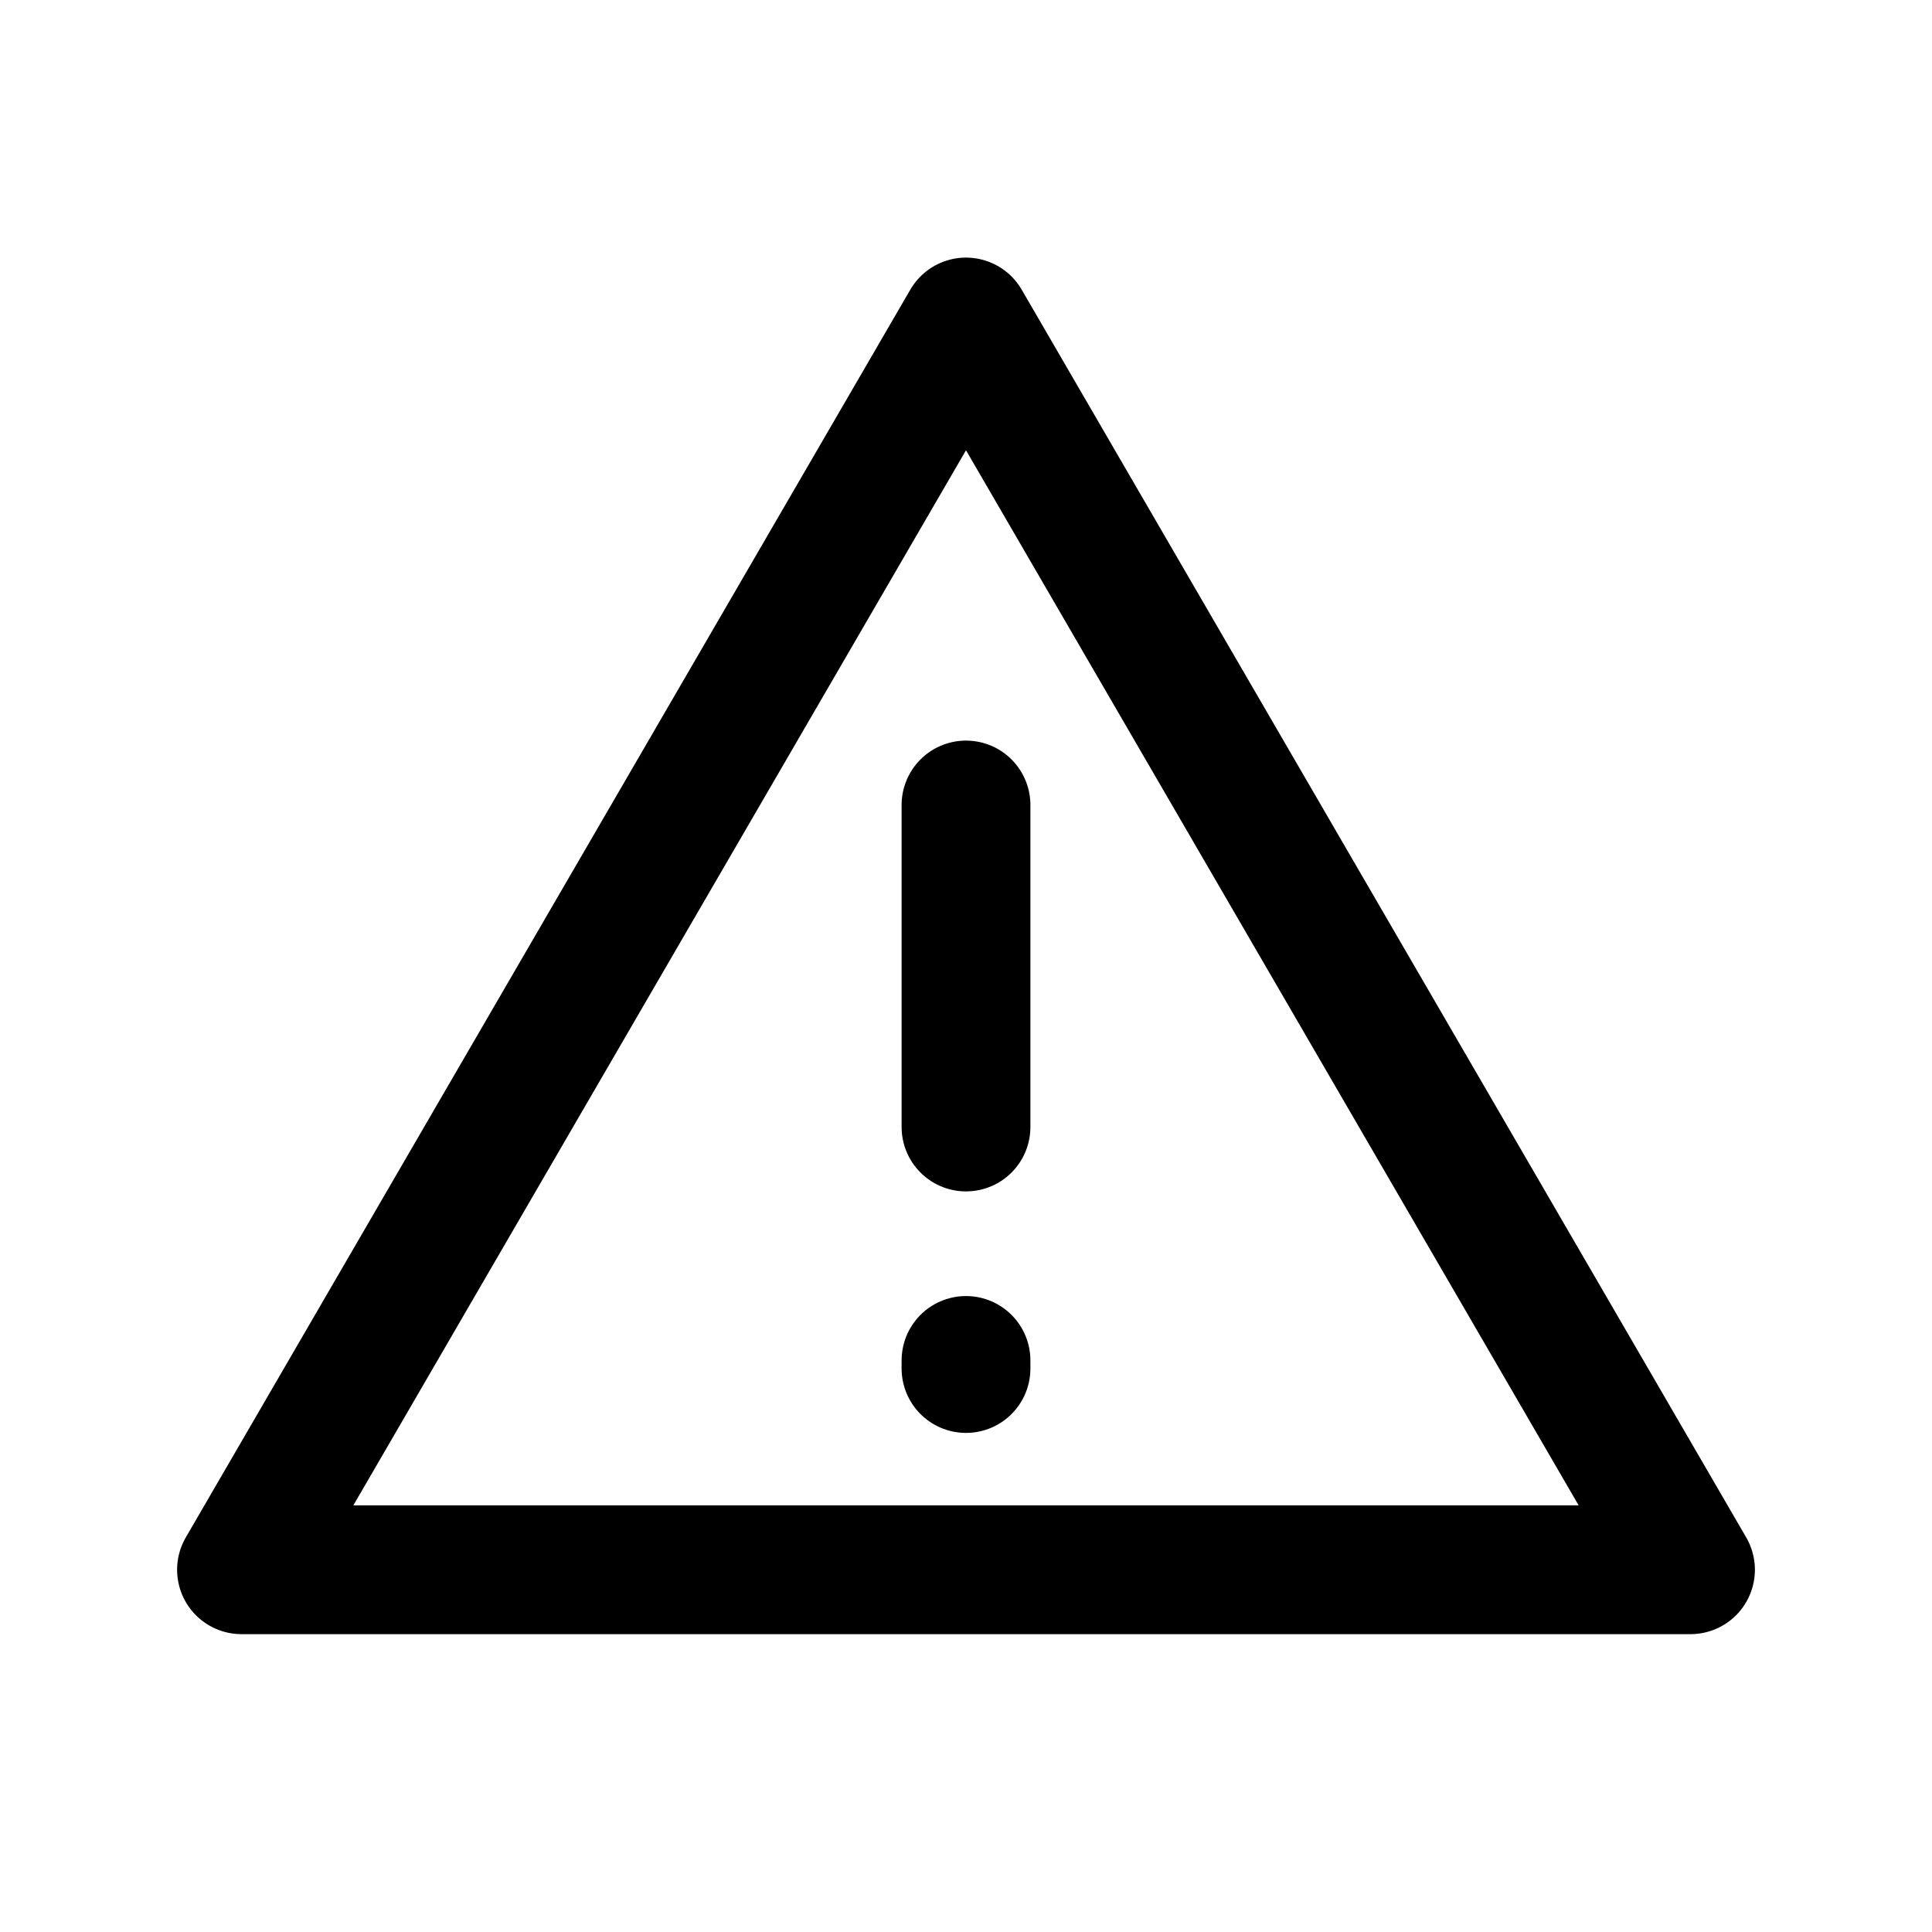
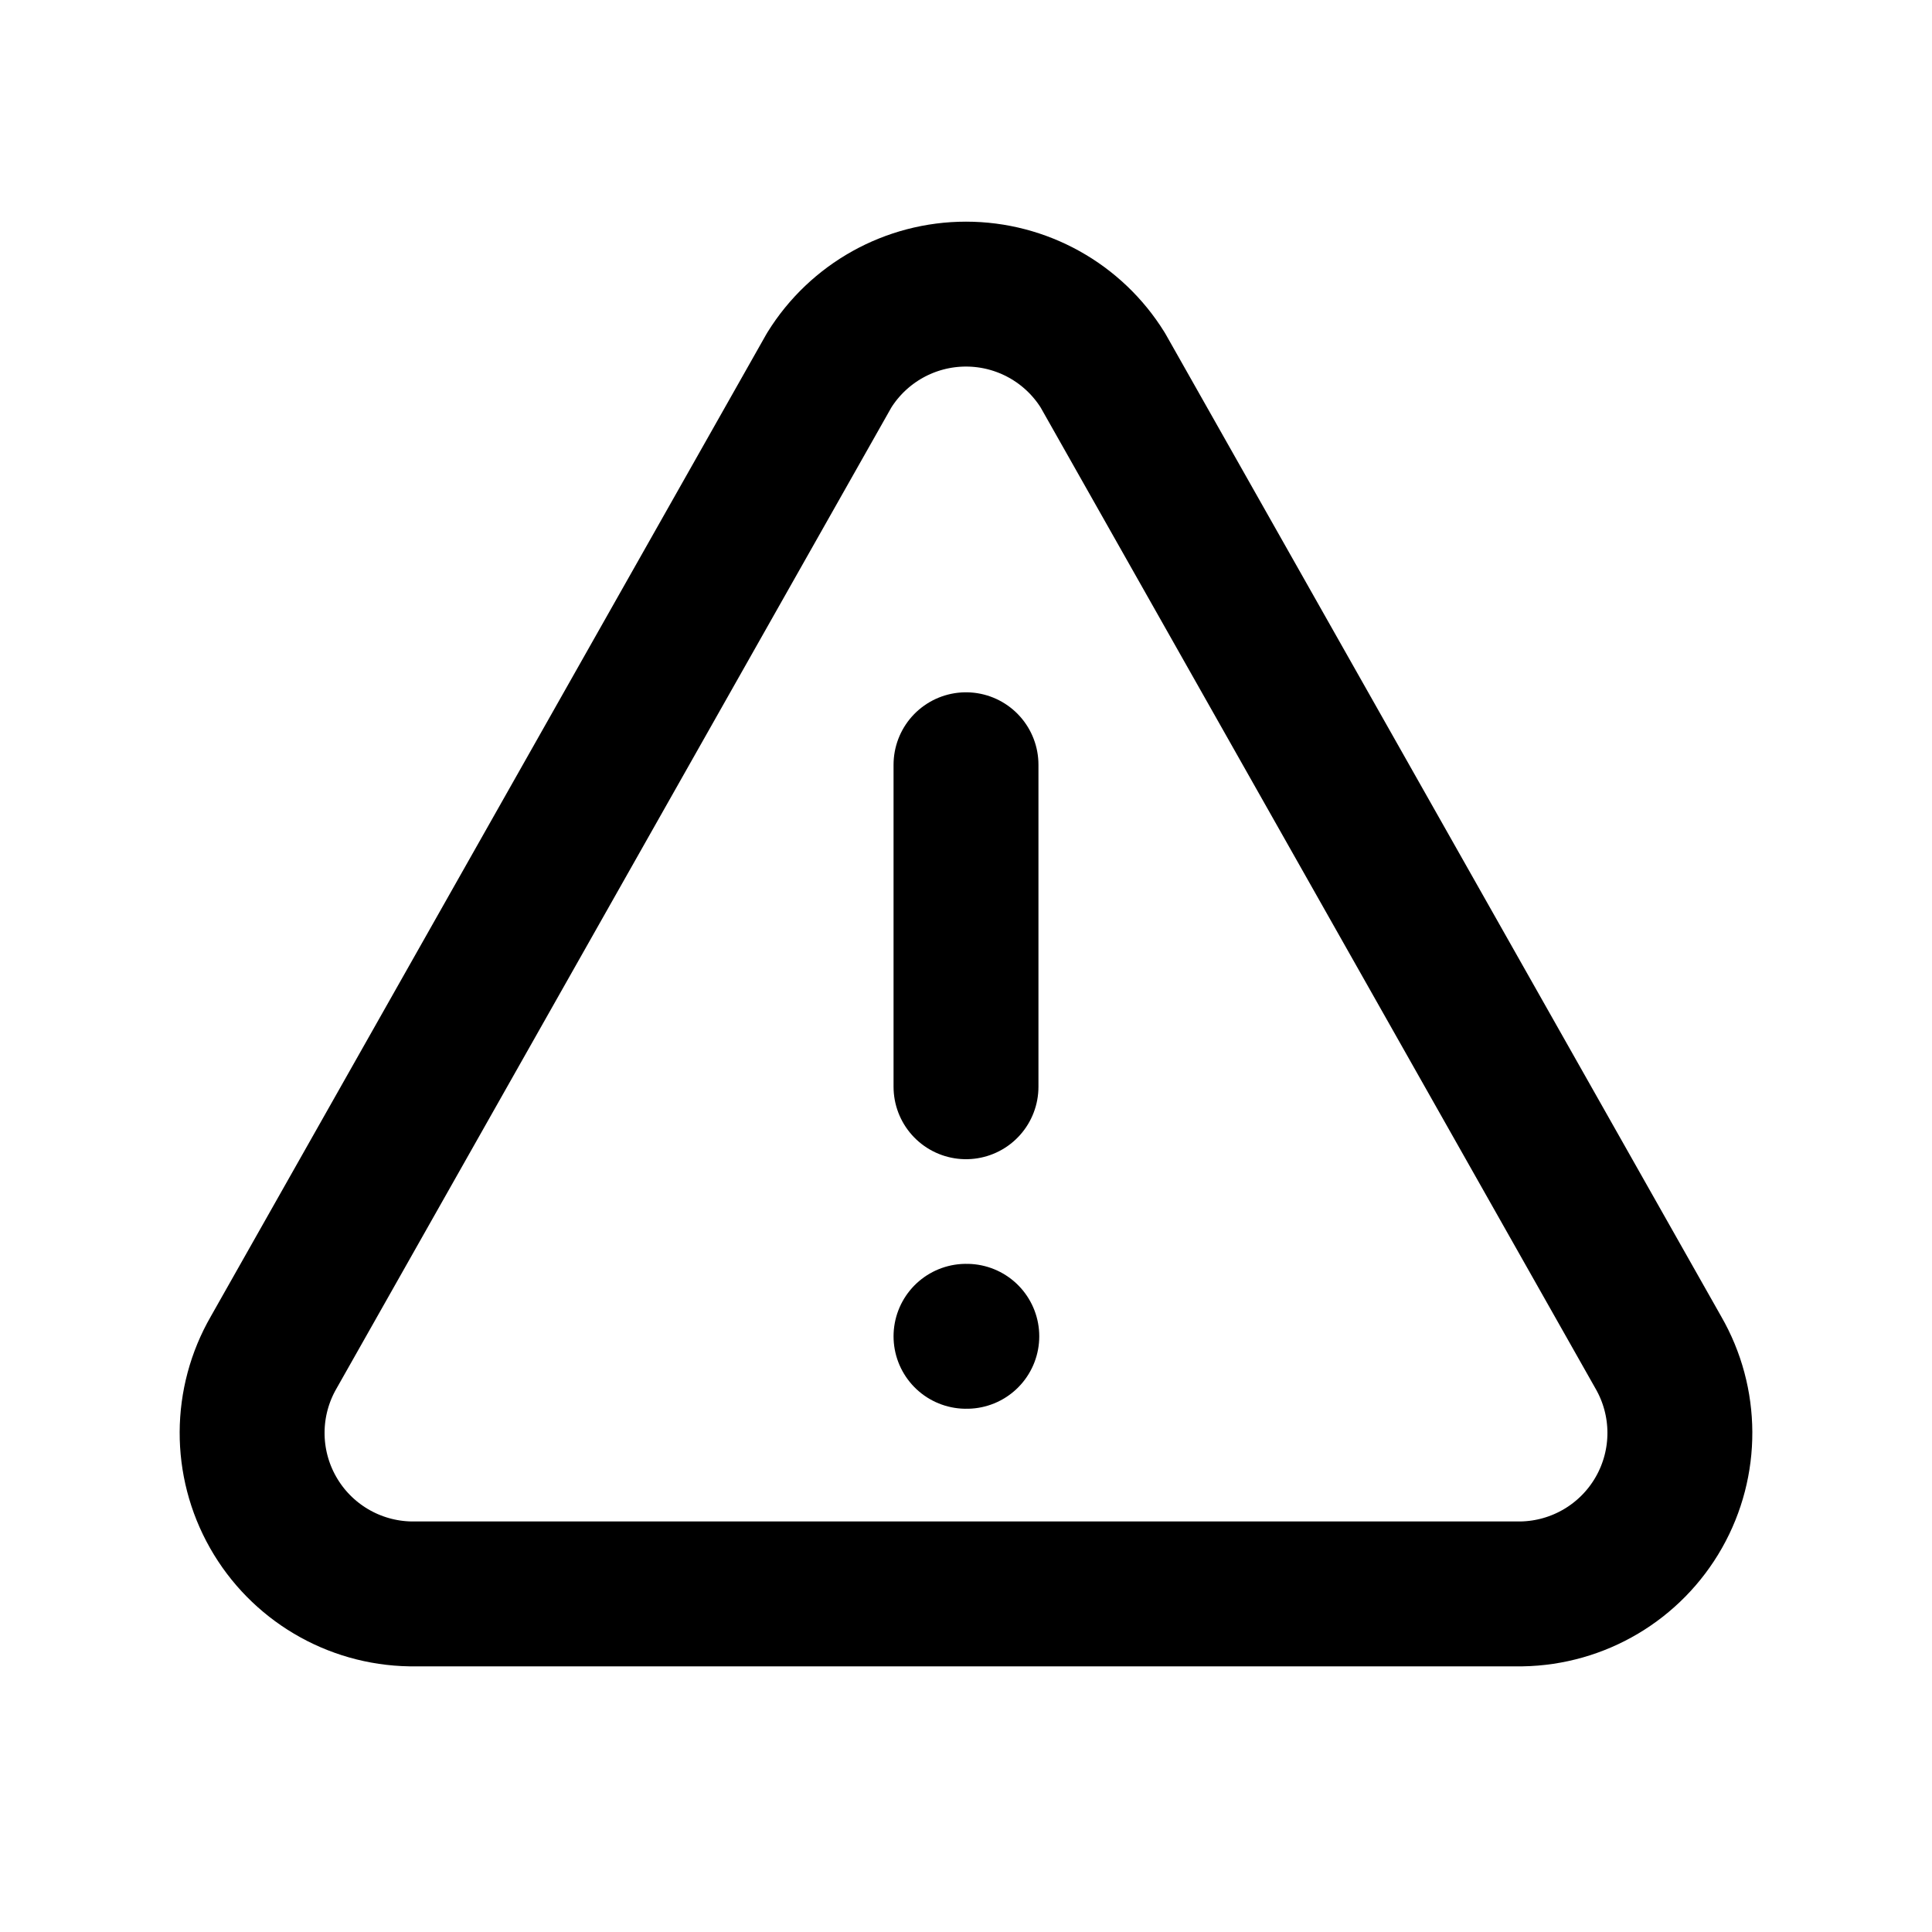
<svg xmlns="http://www.w3.org/2000/svg" viewBox="0 0 24 24" width="24" height="24">
-   <g fill="none" stroke="#000" stroke-width="1.6" stroke-linecap="round" stroke-linejoin="round">
-     <path d="M12 4 21 19.5H3Z" />
-     <path d="M12 10v4M12 16.9v.1" />
+   <g fill="none" stroke="#000" stroke-width="1.8" stroke-linecap="round" stroke-linejoin="round">
+     <path d="M10.3 4.6 3.4 16.8A2 2 0 0 0 5.1 19.8h13.8a2 2 0 0 0 1.7-3L13.7 4.6a2 2 0 0 0-3.4 0Z" />
+     <path d="M12 9.5v4M12 16.6h.01" />
  </g>
</svg>
